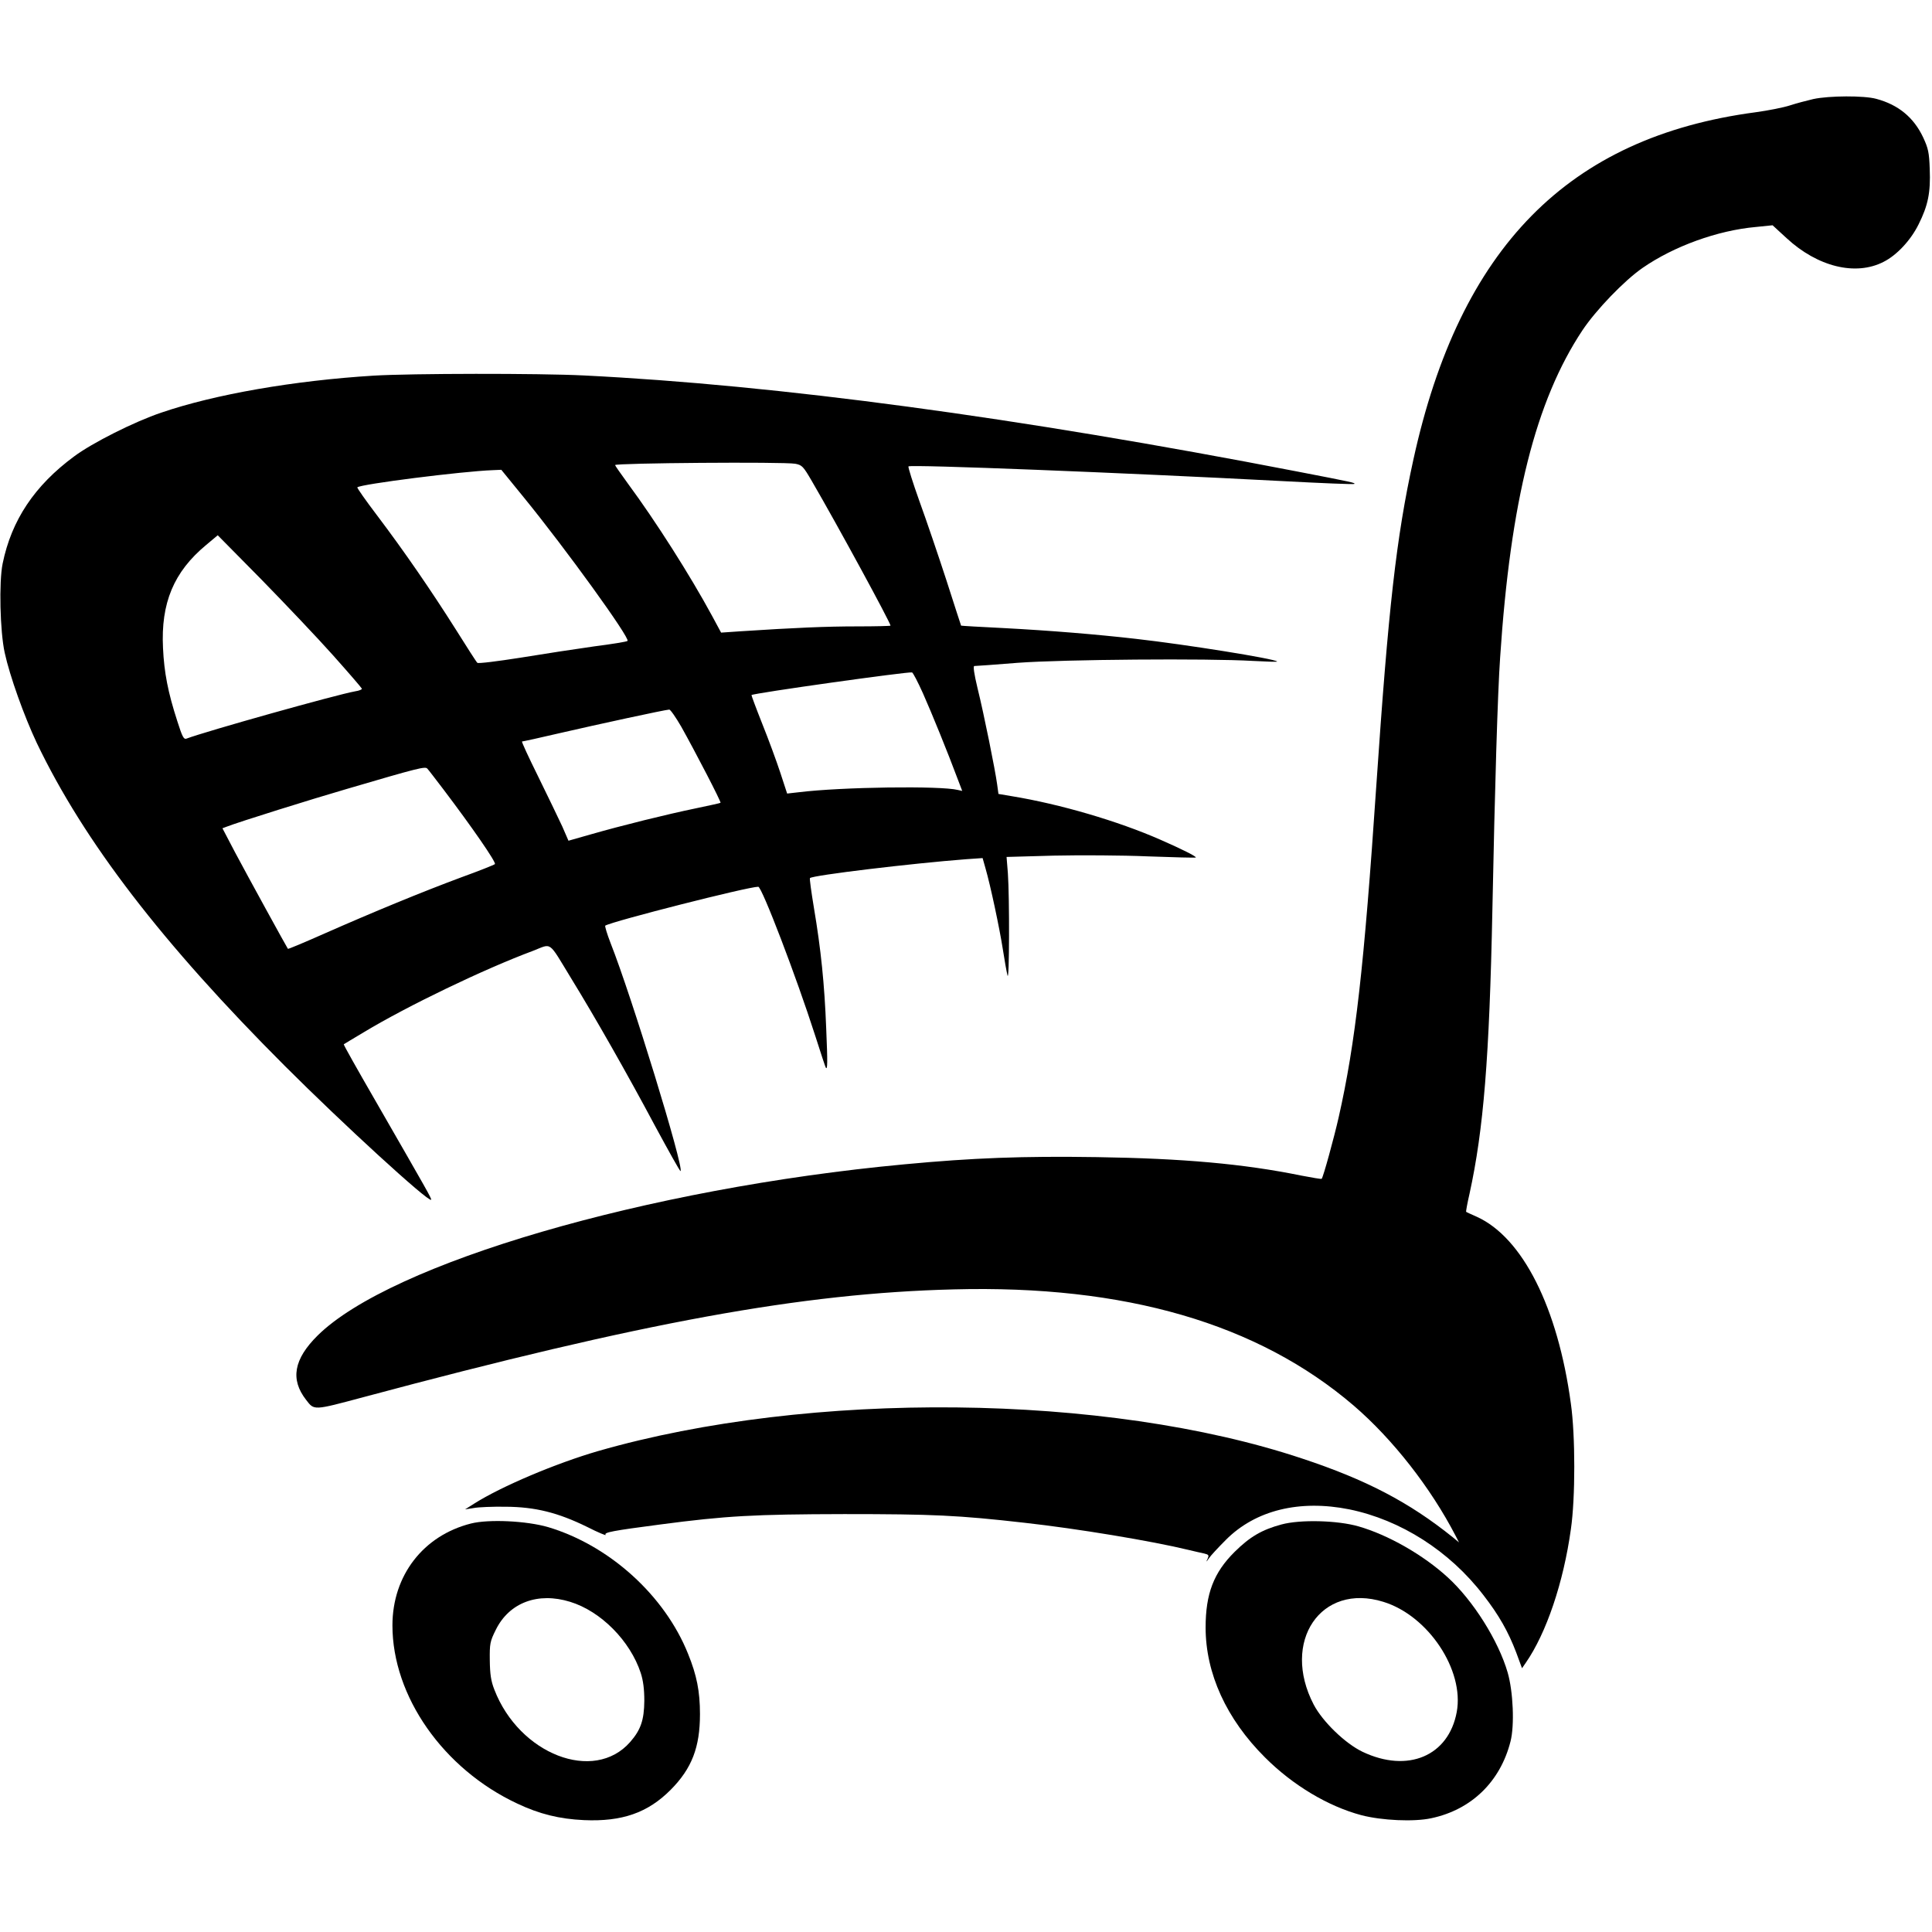
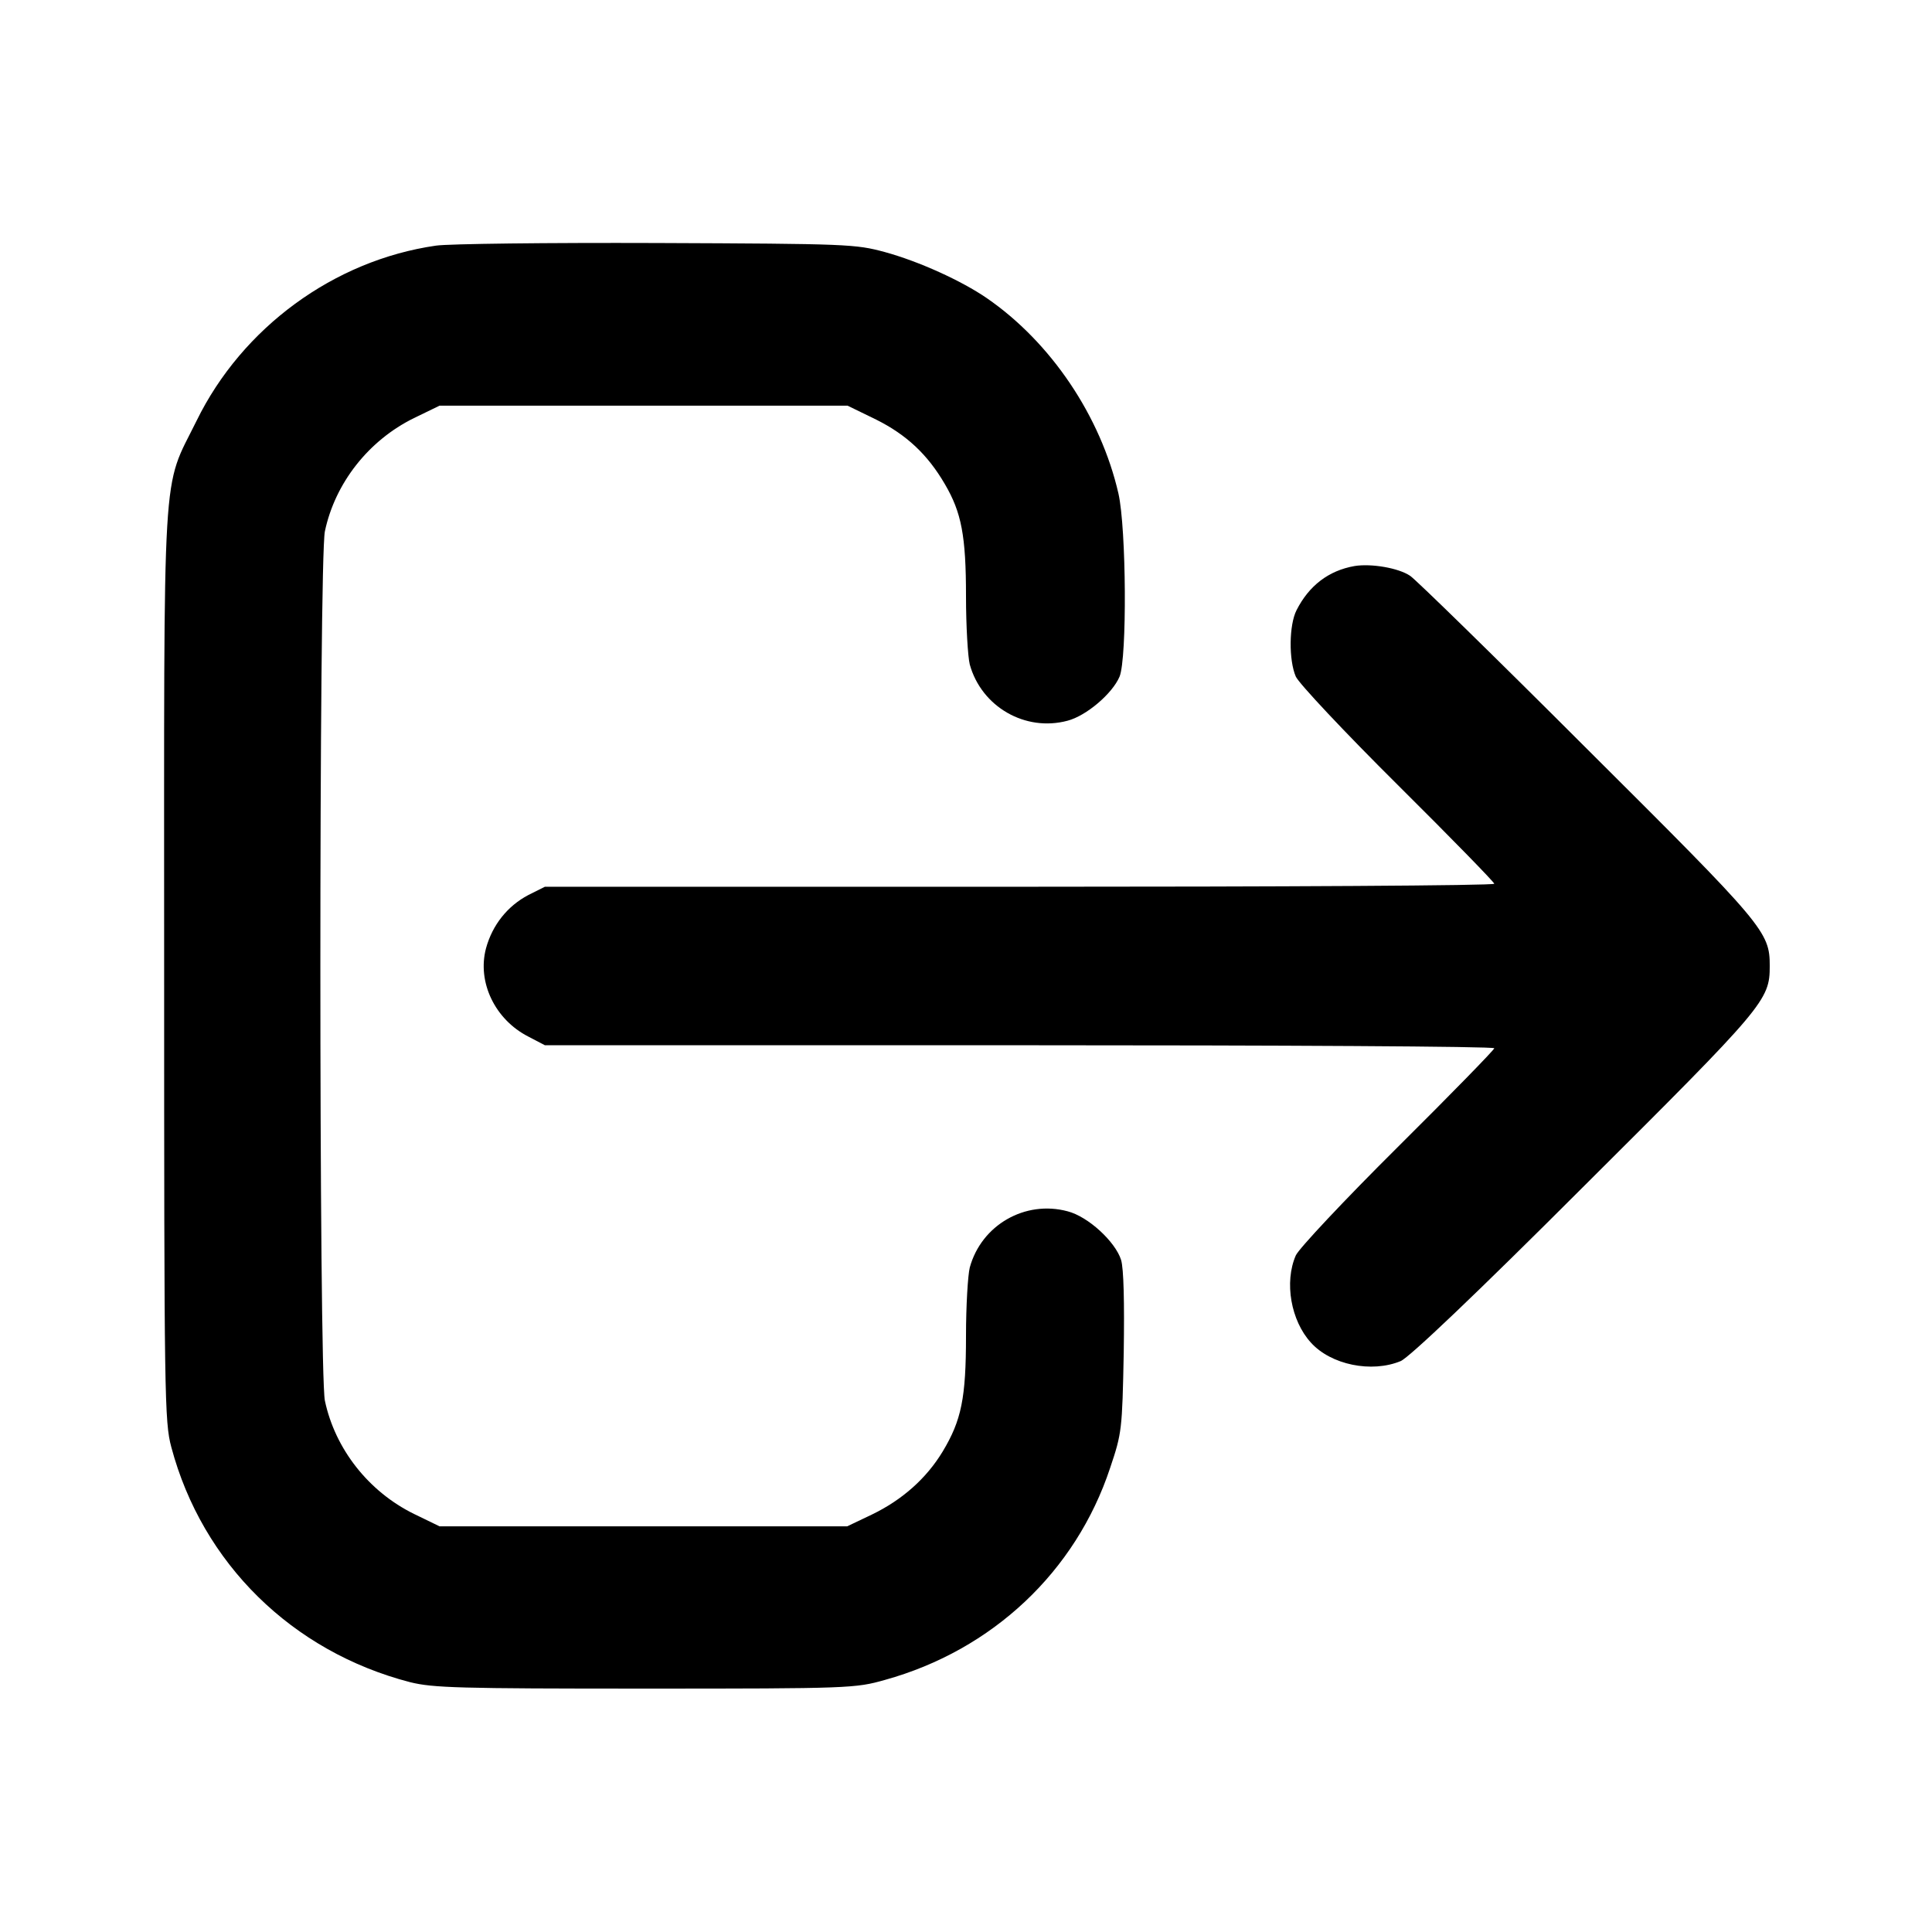
- <svg xmlns="http://www.w3.org/2000/svg" version="1.0" width="1024pt" height="1024pt" viewBox="0 0 1024 1024" preserveAspectRatio="xMidYMid meet">
-   <g transform="translate(0,1024) scale(0.1,-0.1)" fill="#000000" stroke="none">
-     <path d="M9611 9715 c-35 -8 -91 -23 -125 -34 -34 -11 -115 -27 -181 -36 -993 -132 -1568 -717 -1814 -1842 -91 -415 -132 -784 -196 -1723 -65 -964 -111 -1370 -200 -1763 -24 -106 -82 -318 -90 -325 -2 -2 -50 6 -107 17 -309 63 -629 91 -1083 98 -394 6 -658 -4 -1020 -38 -1365 -127 -2724 -524 -3112 -908 -126 -125 -145 -232 -61 -340 44 -57 36 -58 305 14 1481 397 2324 551 3128 571 909 24 1612 -181 2120 -616 207 -178 408 -435 540 -690 l18 -35 -34 28 c-229 184 -457 304 -799 417 -1038 346 -2607 362 -3730 39 -224 -65 -512 -187 -656 -278 l-49 -31 45 7 c25 5 101 8 170 7 157 -1 277 -31 432 -107 59 -30 103 -48 98 -42 -11 13 38 22 290 55 349 46 497 54 975 55 469 0 603 -6 955 -46 280 -31 677 -97 870 -144 30 -7 67 -16 83 -19 24 -6 26 -9 17 -29 -9 -18 -7 -17 7 3 9 14 50 58 90 98 157 158 391 215 655 162 272 -56 530 -220 710 -454 83 -107 132 -194 174 -304 l31 -84 20 29 c109 157 200 426 239 708 24 164 24 496 0 665 -69 510 -256 881 -499 991 -29 13 -54 24 -56 26 -2 1 6 45 18 97 74 339 105 716 121 1506 13 649 28 1149 41 1335 55 830 188 1360 436 1734 72 108 222 264 319 331 166 115 398 199 601 217 l88 9 74 -68 c164 -152 366 -202 514 -126 70 35 144 114 186 199 50 100 64 168 59 293 -3 88 -8 110 -35 168 -50 106 -132 173 -248 204 -64 18 -251 17 -334 -1z" />
-     <path d="M1980 8249 c-421 -26 -842 -99 -1125 -196 -143 -48 -367 -161 -462 -232 -210 -155 -332 -338 -379 -568 -20 -97 -14 -360 11 -473 27 -124 103 -336 170 -478 250 -522 664 -1061 1315 -1712 307 -307 761 -723 775 -709 4 5 -18 43 -297 528 -93 161 -168 294 -166 296 2 1 50 31 108 65 229 138 636 334 894 430 104 40 79 58 203 -145 126 -205 298 -507 445 -783 72 -133 132 -241 135 -239 19 19 -260 929 -371 1209 -19 49 -31 90 -28 92 41 24 756 206 811 206 19 0 201 -475 302 -790 29 -91 54 -167 56 -169 9 -13 10 23 2 209 -9 234 -28 419 -65 638 -14 85 -24 156 -21 158 15 15 540 78 828 100 l87 6 15 -53 c27 -93 75 -320 92 -429 9 -58 20 -121 25 -140 10 -42 11 413 2 541 l-7 87 250 7 c138 3 362 2 500 -4 137 -5 251 -8 253 -6 5 5 -75 45 -187 94 -225 99 -532 189 -788 231 l-71 12 -7 51 c-10 75 -70 373 -104 510 -18 75 -24 117 -17 117 6 0 110 7 231 17 243 18 1007 24 1245 10 74 -4 132 -6 129 -3 -15 15 -483 90 -749 120 -210 24 -454 44 -700 57 -124 6 -225 12 -226 13 0 0 -36 109 -78 241 -43 132 -107 320 -143 419 -35 98 -61 181 -58 184 11 11 1129 -33 1984 -78 206 -11 377 -18 379 -15 6 6 -3 8 -303 66 -1488 288 -2753 458 -3780 509 -241 12 -916 11 -1115 -1z m2235 -467 c36 -7 42 -13 88 -92 138 -237 417 -751 417 -766 0 -2 -80 -4 -177 -4 -161 0 -328 -7 -619 -26 l-102 -7 -48 89 c-117 216 -299 502 -446 701 -37 51 -68 95 -68 98 0 11 892 18 955 7z m-1439 -178 c222 -272 565 -747 550 -761 -3 -4 -83 -17 -177 -29 -93 -13 -269 -40 -391 -60 -121 -19 -224 -32 -228 -27 -5 4 -56 84 -115 178 -129 204 -271 411 -417 604 -60 79 -107 146 -104 148 17 17 555 85 717 91 l46 2 119 -146z m-1011 -837 c83 -93 151 -172 153 -177 2 -4 -14 -11 -35 -14 -101 -18 -795 -213 -895 -251 -14 -5 -22 10 -48 92 -50 154 -70 259 -76 388 -12 239 57 404 228 546 l62 52 231 -234 c126 -129 298 -310 380 -402z m3127 -202 c48 -108 132 -315 182 -449 l26 -68 -23 5 c-90 23 -616 16 -843 -12 l-62 -7 -36 110 c-20 61 -63 178 -96 260 -33 83 -58 151 -57 152 10 10 829 125 851 120 5 -1 31 -51 58 -111z m-1281 -177 c75 -134 212 -398 208 -403 -2 -2 -63 -15 -134 -30 -150 -31 -389 -90 -556 -138 l-116 -33 -33 76 c-19 41 -76 159 -127 263 -51 103 -90 187 -86 187 5 0 96 20 203 45 195 45 554 123 577 124 6 1 35 -41 64 -91z m-1260 -333 c150 -198 281 -387 272 -395 -4 -4 -84 -36 -178 -70 -210 -78 -469 -185 -723 -297 -106 -47 -194 -84 -196 -82 -6 8 -213 385 -280 511 l-67 128 24 9 c61 24 451 146 637 200 378 111 414 120 425 107 6 -6 44 -56 86 -111z" />
-     <path d="M2496 2165 c-253 -64 -416 -276 -416 -540 0 -376 270 -761 661 -944 118 -56 224 -82 354 -88 202 -9 339 39 460 161 112 113 155 225 155 401 0 120 -17 206 -63 319 -124 310 -417 575 -742 672 -113 33 -314 43 -409 19z m526 -415 c163 -50 318 -207 374 -377 13 -40 19 -85 19 -148 -1 -102 -19 -154 -75 -218 -192 -219 -588 -65 -720 278 -18 46 -23 82 -24 155 -1 88 1 100 32 162 71 144 223 201 394 148z" />
-     <path d="M6792 2160 c-104 -28 -167 -65 -248 -145 -111 -110 -154 -222 -154 -401 0 -243 110 -485 315 -689 147 -147 334 -259 511 -306 108 -28 278 -36 370 -16 213 45 366 194 420 407 22 85 14 265 -15 365 -49 169 -183 382 -318 505 -130 119 -316 225 -473 270 -111 32 -309 37 -408 10z m540 -410 c238 -73 430 -362 389 -584 -43 -233 -259 -325 -499 -211 -92 44 -211 159 -259 250 -174 334 38 648 369 545z" />
+ <svg xmlns="http://www.w3.org/2000/svg" version="1.0" width="512pt" height="512pt" viewBox="0 0 512 512" preserveAspectRatio="xMidYMid meet">
+   <g transform="translate(0,512) scale(0.1,-0.1)" fill="#000000" stroke="none">
+     <path d="M1155 4469 c-270 -39 -513 -217 -634 -464 -93 -189 -86 -77 -86 -1445 0 -1145 1 -1208 19 -1275 82 -308 320 -542 633 -623 61 -15 127 -17 623 -17 543 0 557 1 635 23 285 79 506 287 597 562 31 92 32 101 36 305 2 134 0 223 -7 246 -15 48 -87 115 -142 129 -112 30 -228 -36 -259 -149 -5 -20 -10 -101 -10 -181 0 -165 -12 -224 -62 -307 -43 -71 -107 -128 -188 -167 l-65 -31 -540 0 -540 0 -68 33 c-120 59 -209 172 -236 300 -16 75 -16 2229 0 2304 27 128 116 241 236 300 l68 33 540 0 541 0 76 -37 c80 -40 136 -92 182 -171 44 -75 56 -137 56 -297 0 -80 5 -161 10 -181 31 -112 147 -179 259 -149 50 13 119 72 138 117 20 49 18 392 -3 485 -47 205 -179 401 -349 518 -67 46 -179 97 -270 122 -78 21 -96 22 -605 24 -289 1 -552 -2 -585 -7z" />
+     <path d="M3590 3620 c-69 -12 -121 -52 -154 -117 -20 -39 -21 -132 -2 -176 8 -18 129 -147 270 -287 141 -140 256 -258 256 -262 0 -5 -566 -8 -1258 -8 l-1258 0 -44 -22 c-55 -29 -95 -79 -112 -141 -24 -90 24 -189 112 -234 l44 -23 1258 0 c692 0 1258 -3 1258 -8 0 -4 -115 -122 -256 -262 -141 -140 -262 -269 -270 -287 -31 -71 -13 -173 40 -231 53 -59 161 -81 238 -49 23 10 197 175 486 464 479 477 492 492 492 583 0 91 -14 107 -485 576 -244 244 -455 450 -468 458 -31 21 -103 33 -147 26z" />
  </g>
</svg>
